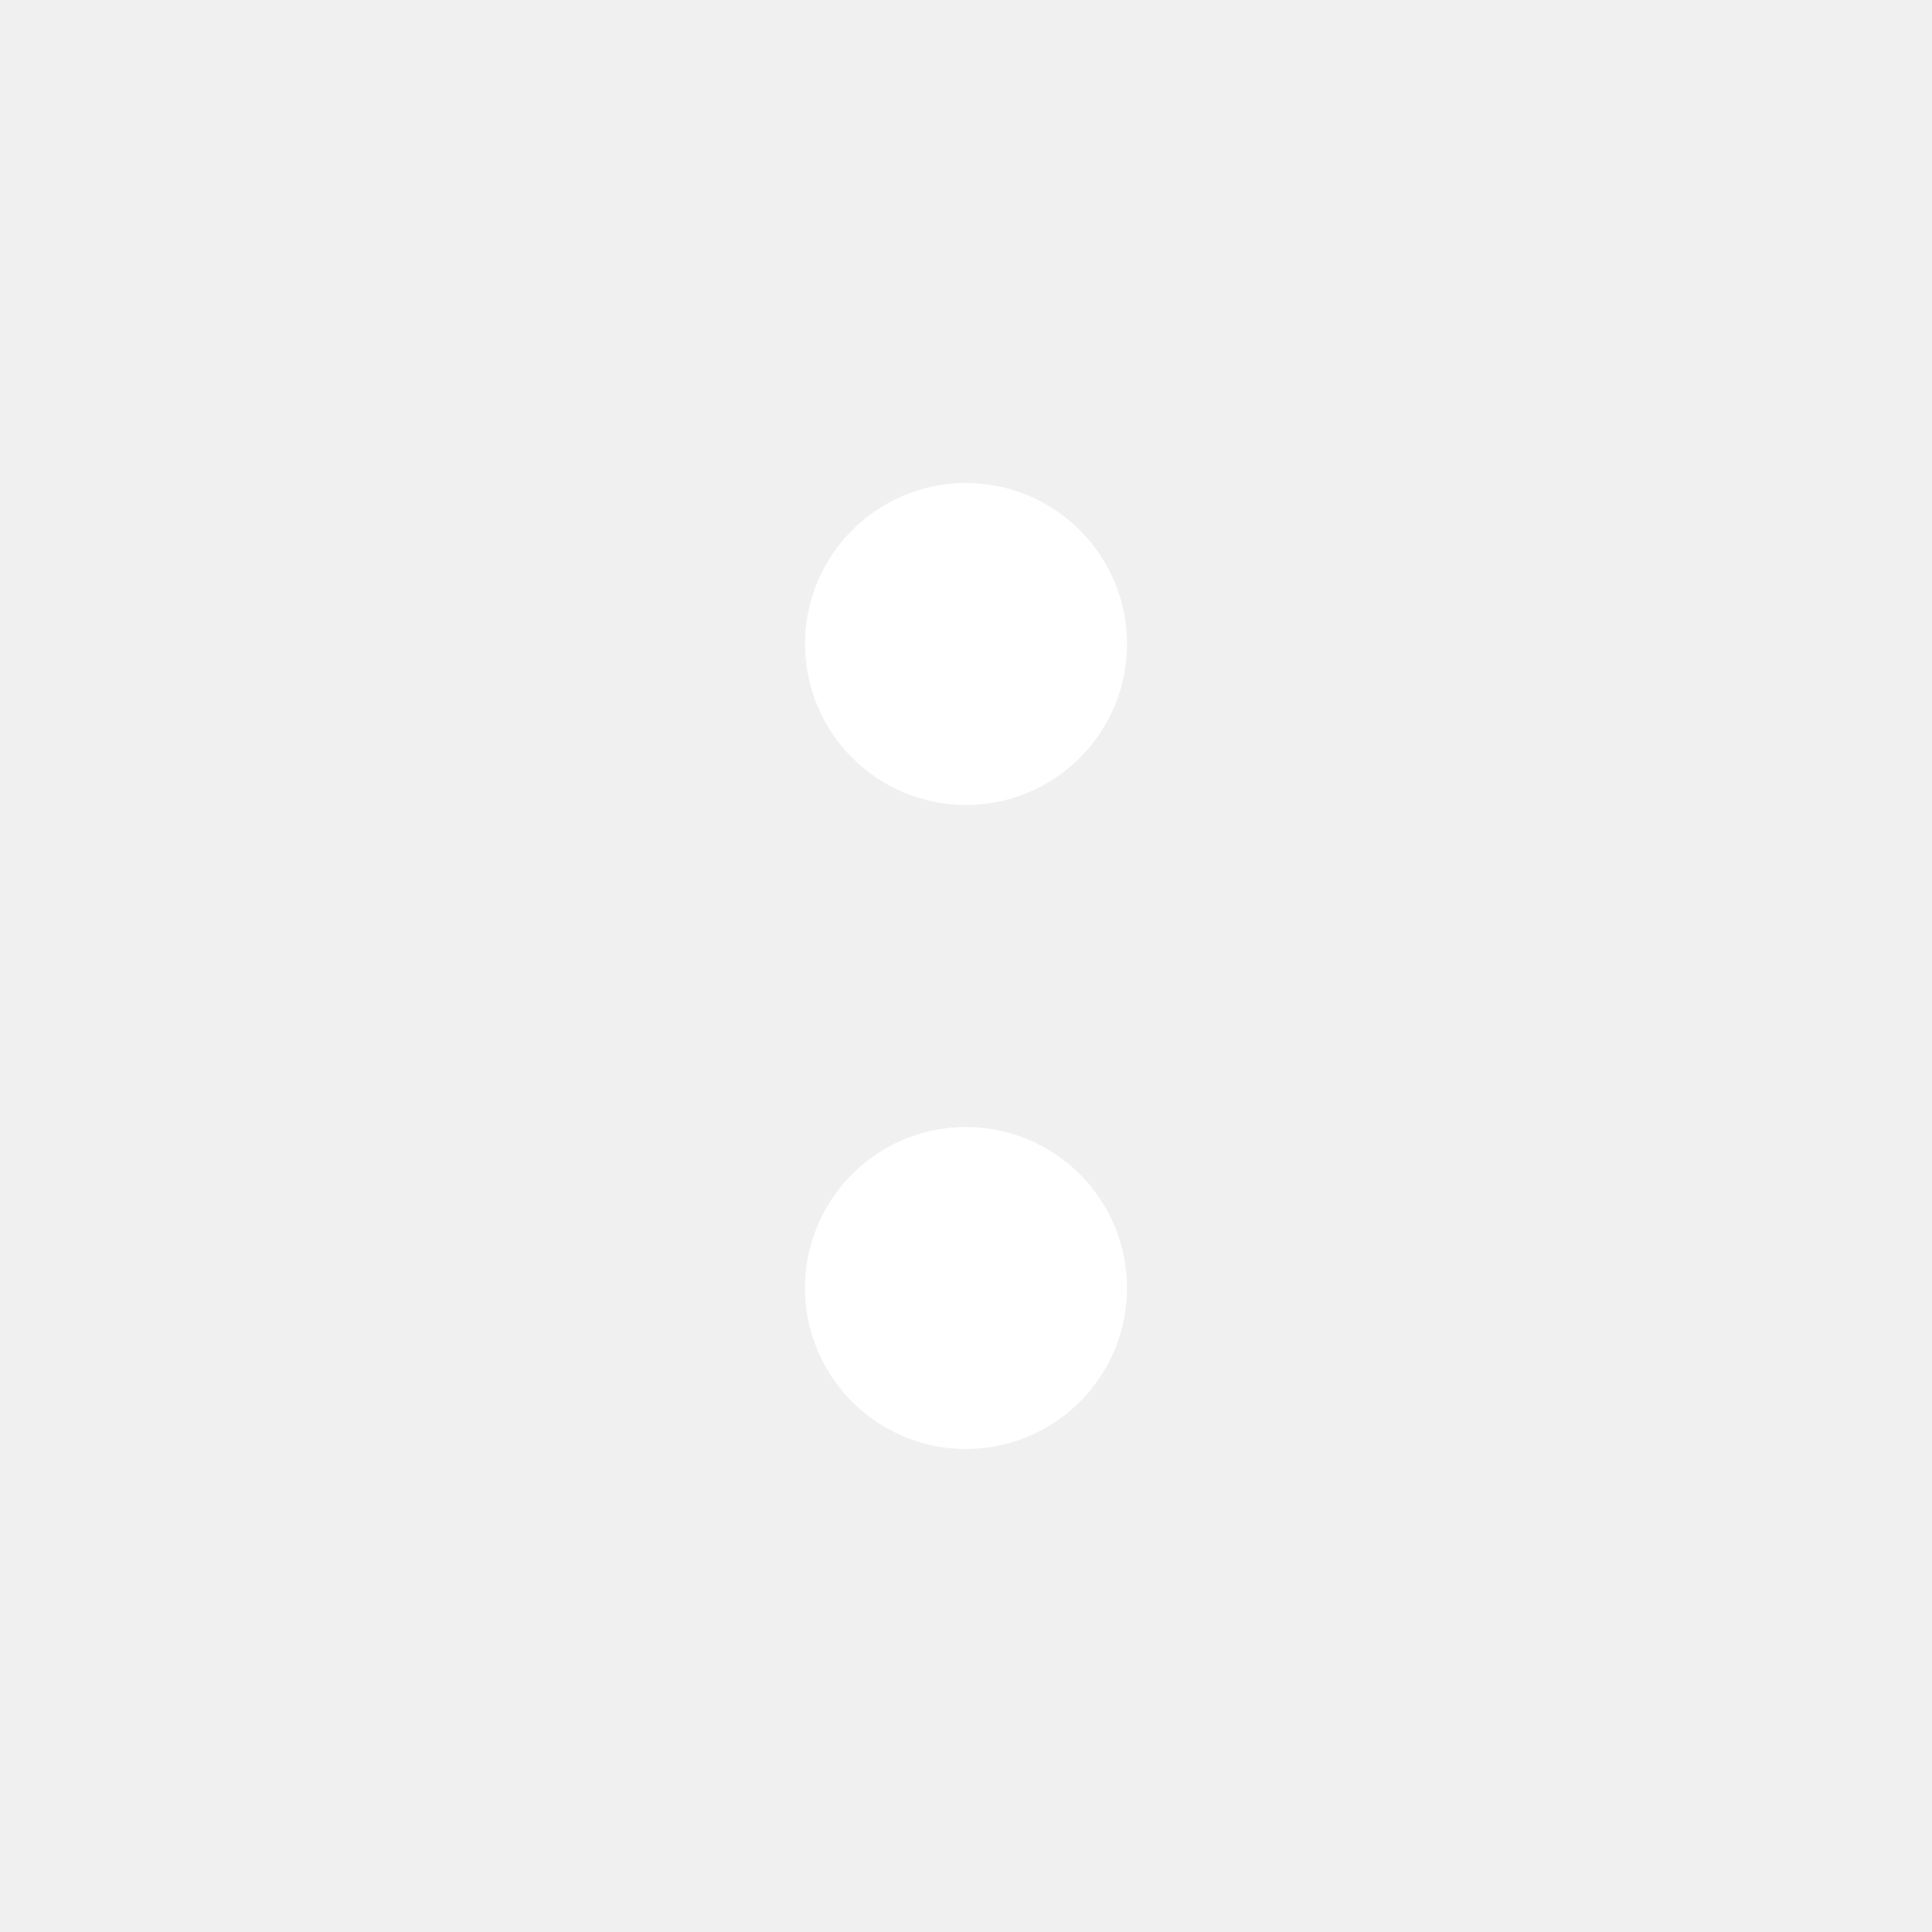
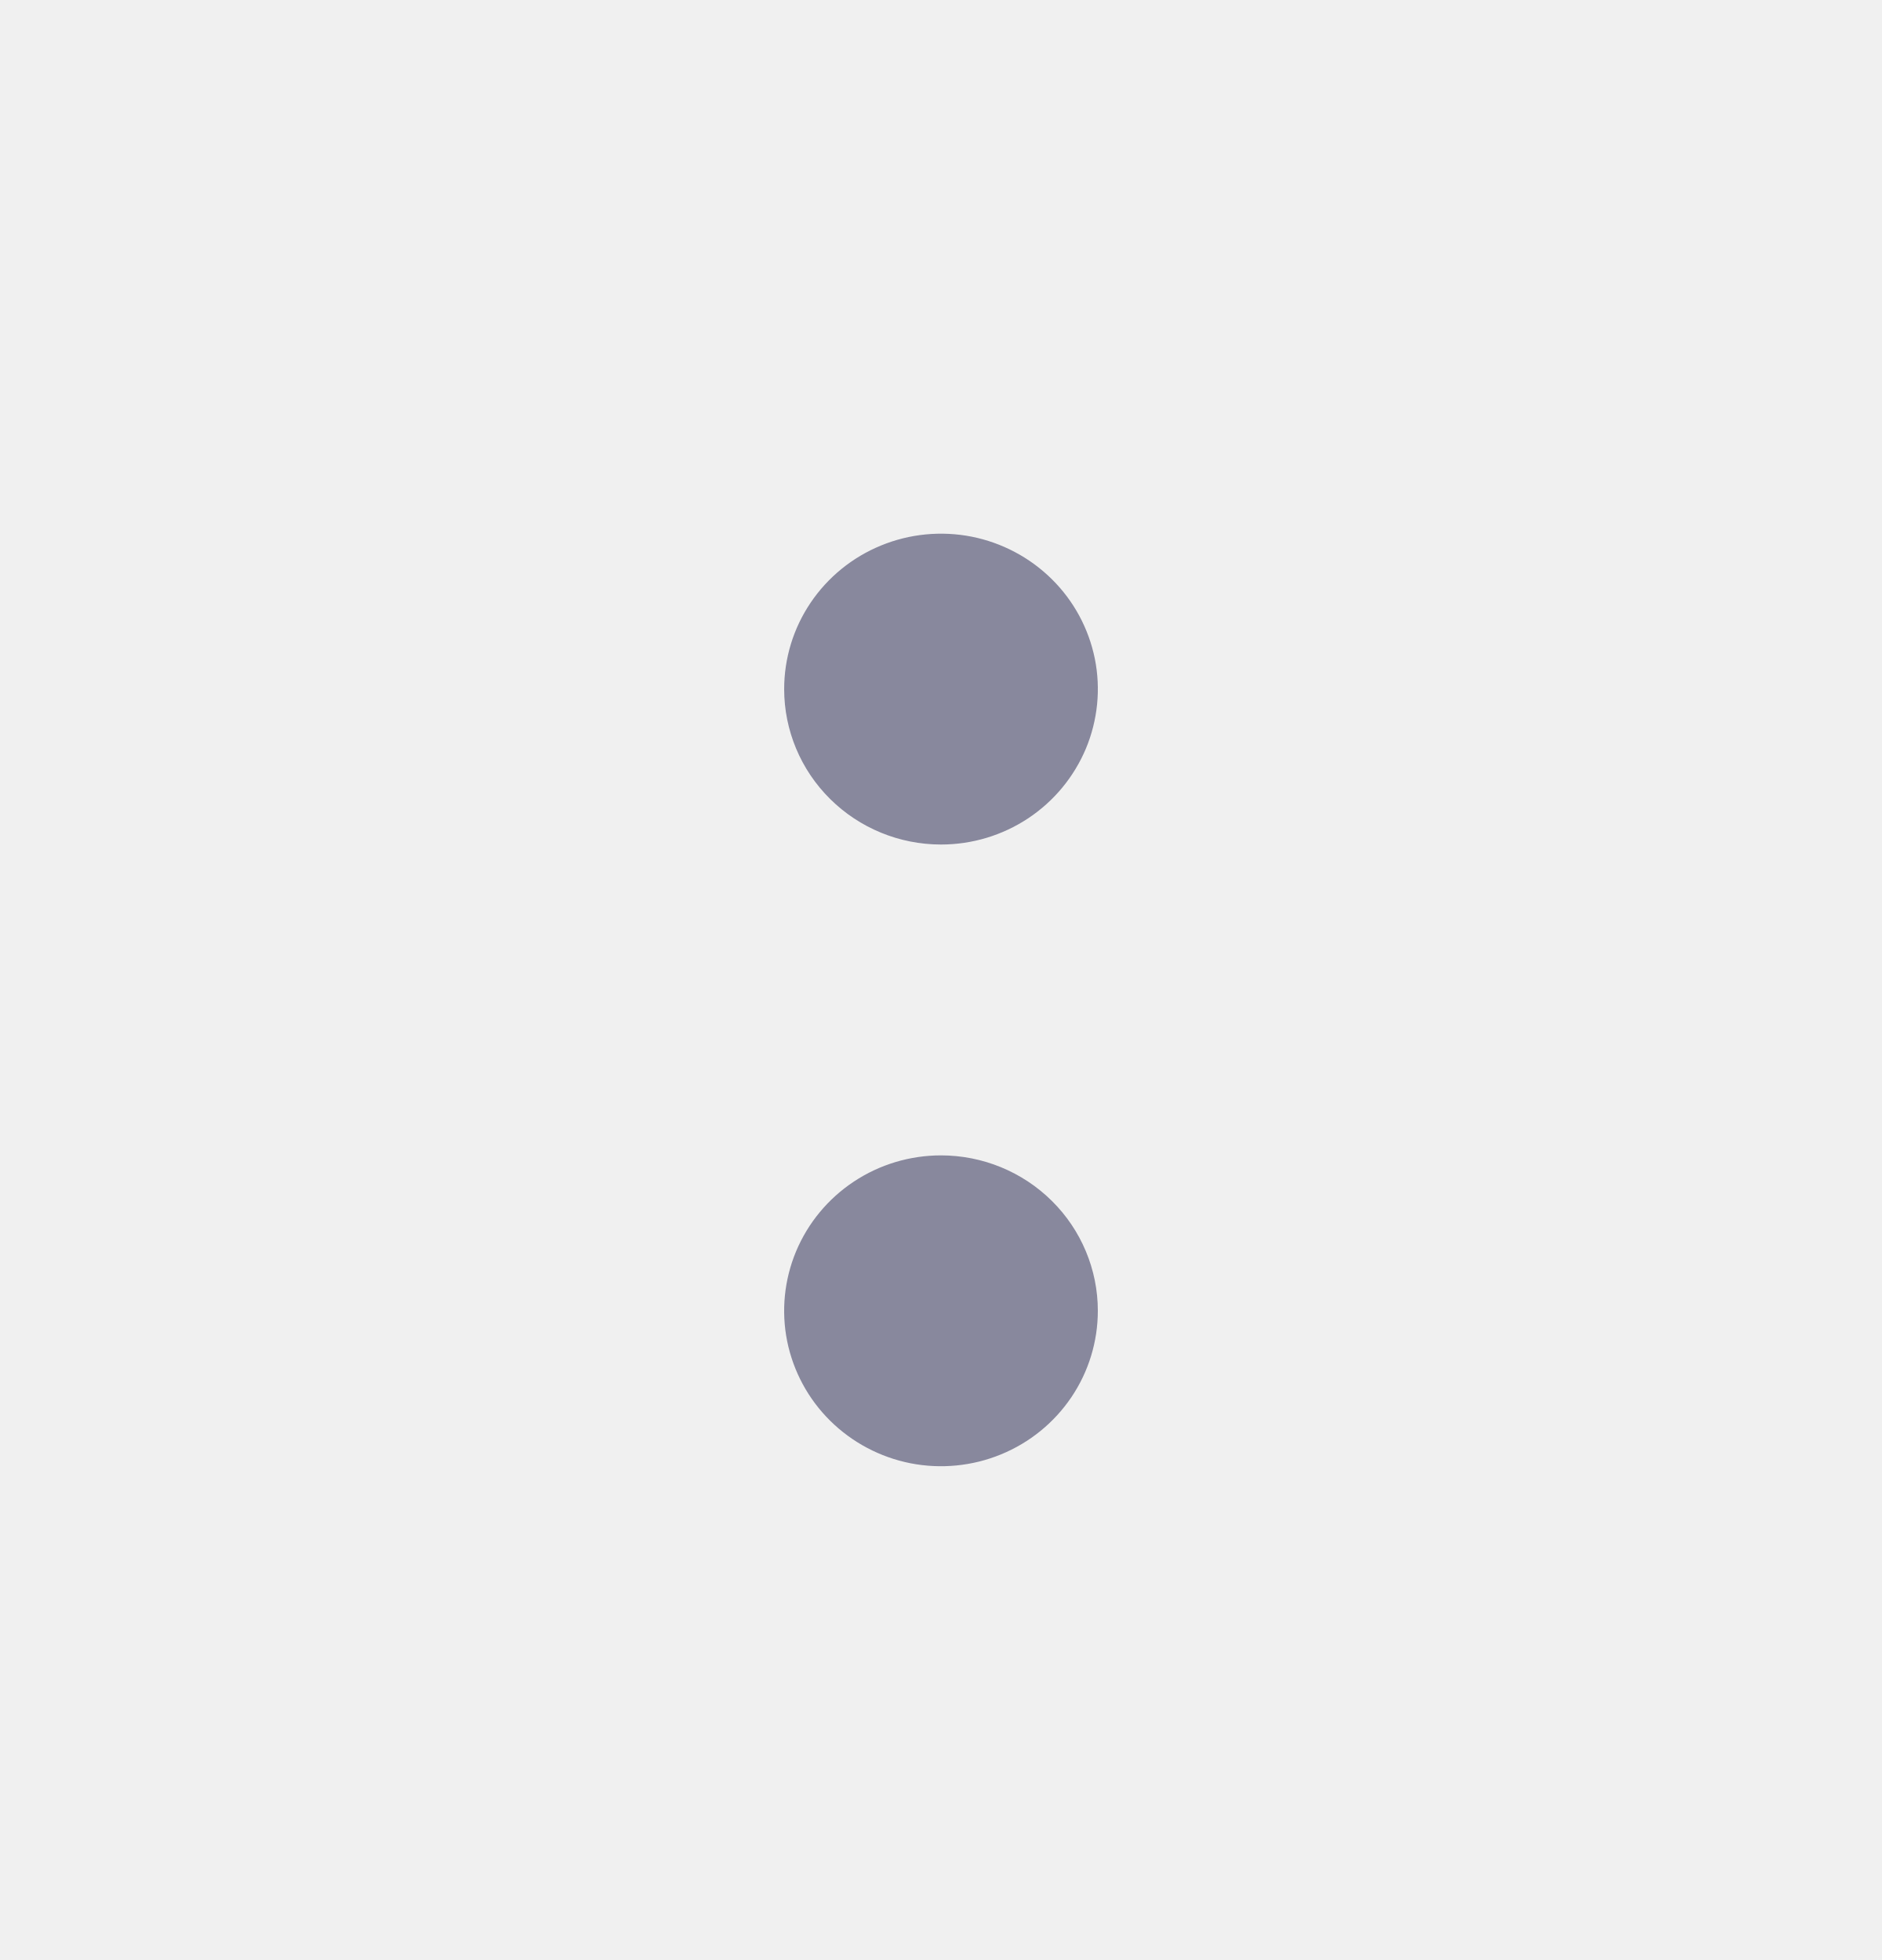
- <svg xmlns="http://www.w3.org/2000/svg" width="24" height="24" viewBox="0 0 24 24" fill="none">
-   <path d="M12 14C11.604 14 11.218 14.117 10.889 14.337C10.56 14.557 10.304 14.869 10.152 15.235C10.001 15.6 9.961 16.002 10.038 16.39C10.116 16.778 10.306 17.134 10.586 17.414C10.866 17.694 11.222 17.884 11.61 17.962C11.998 18.039 12.4 17.999 12.765 17.848C13.131 17.696 13.443 17.44 13.663 17.111C13.883 16.782 14 16.396 14 16C14 15.47 13.789 14.961 13.414 14.586C13.039 14.211 12.53 14 12 14Z" fill="white" />
-   <path d="M13.111 9.663C12.782 9.883 12.396 10 12 10C11.47 10 10.961 9.789 10.586 9.414C10.211 9.039 10 8.53 10 8C10 7.604 10.117 7.218 10.337 6.889C10.557 6.56 10.869 6.304 11.235 6.152C11.6 6.001 12.002 5.961 12.39 6.038C12.778 6.116 13.134 6.306 13.414 6.586C13.694 6.865 13.884 7.222 13.962 7.61C14.039 7.998 13.999 8.4 13.848 8.765C13.696 9.131 13.44 9.443 13.111 9.663Z" fill="white" />
+ <svg xmlns="http://www.w3.org/2000/svg" width="24" height="25" viewBox="0 0 24 25" fill="none">
+   <path d="M12 14.737C11.604 14.737 11.218 14.853 10.889 15.071C10.56 15.289 10.304 15.598 10.152 15.961C10.001 16.323 9.961 16.721 10.038 17.106C10.116 17.491 10.306 17.844 10.586 18.121C10.866 18.398 11.222 18.587 11.61 18.664C11.998 18.74 12.4 18.701 12.765 18.551C13.131 18.401 13.443 18.147 13.663 17.821C13.883 17.495 14 17.111 14 16.719C14 16.194 13.789 15.689 13.414 15.318C13.039 14.946 12.53 14.737 12 14.737Z" fill="#88889D" />
+   <path d="M13.111 10.438C12.782 10.656 12.396 10.772 12 10.772C11.47 10.772 10.961 10.563 10.586 10.191C10.211 9.82 10 9.315 10 8.79C10 8.397 10.117 8.014 10.337 7.688C10.557 7.362 10.869 7.108 11.235 6.958C11.6 6.808 12.002 6.769 12.39 6.845C12.778 6.922 13.134 7.111 13.414 7.388C13.694 7.665 13.884 8.018 13.962 8.403C14.039 8.787 13.999 9.186 13.848 9.548C13.696 9.91 13.44 10.22 13.111 10.438Z" fill="#88889D" />
</svg>
